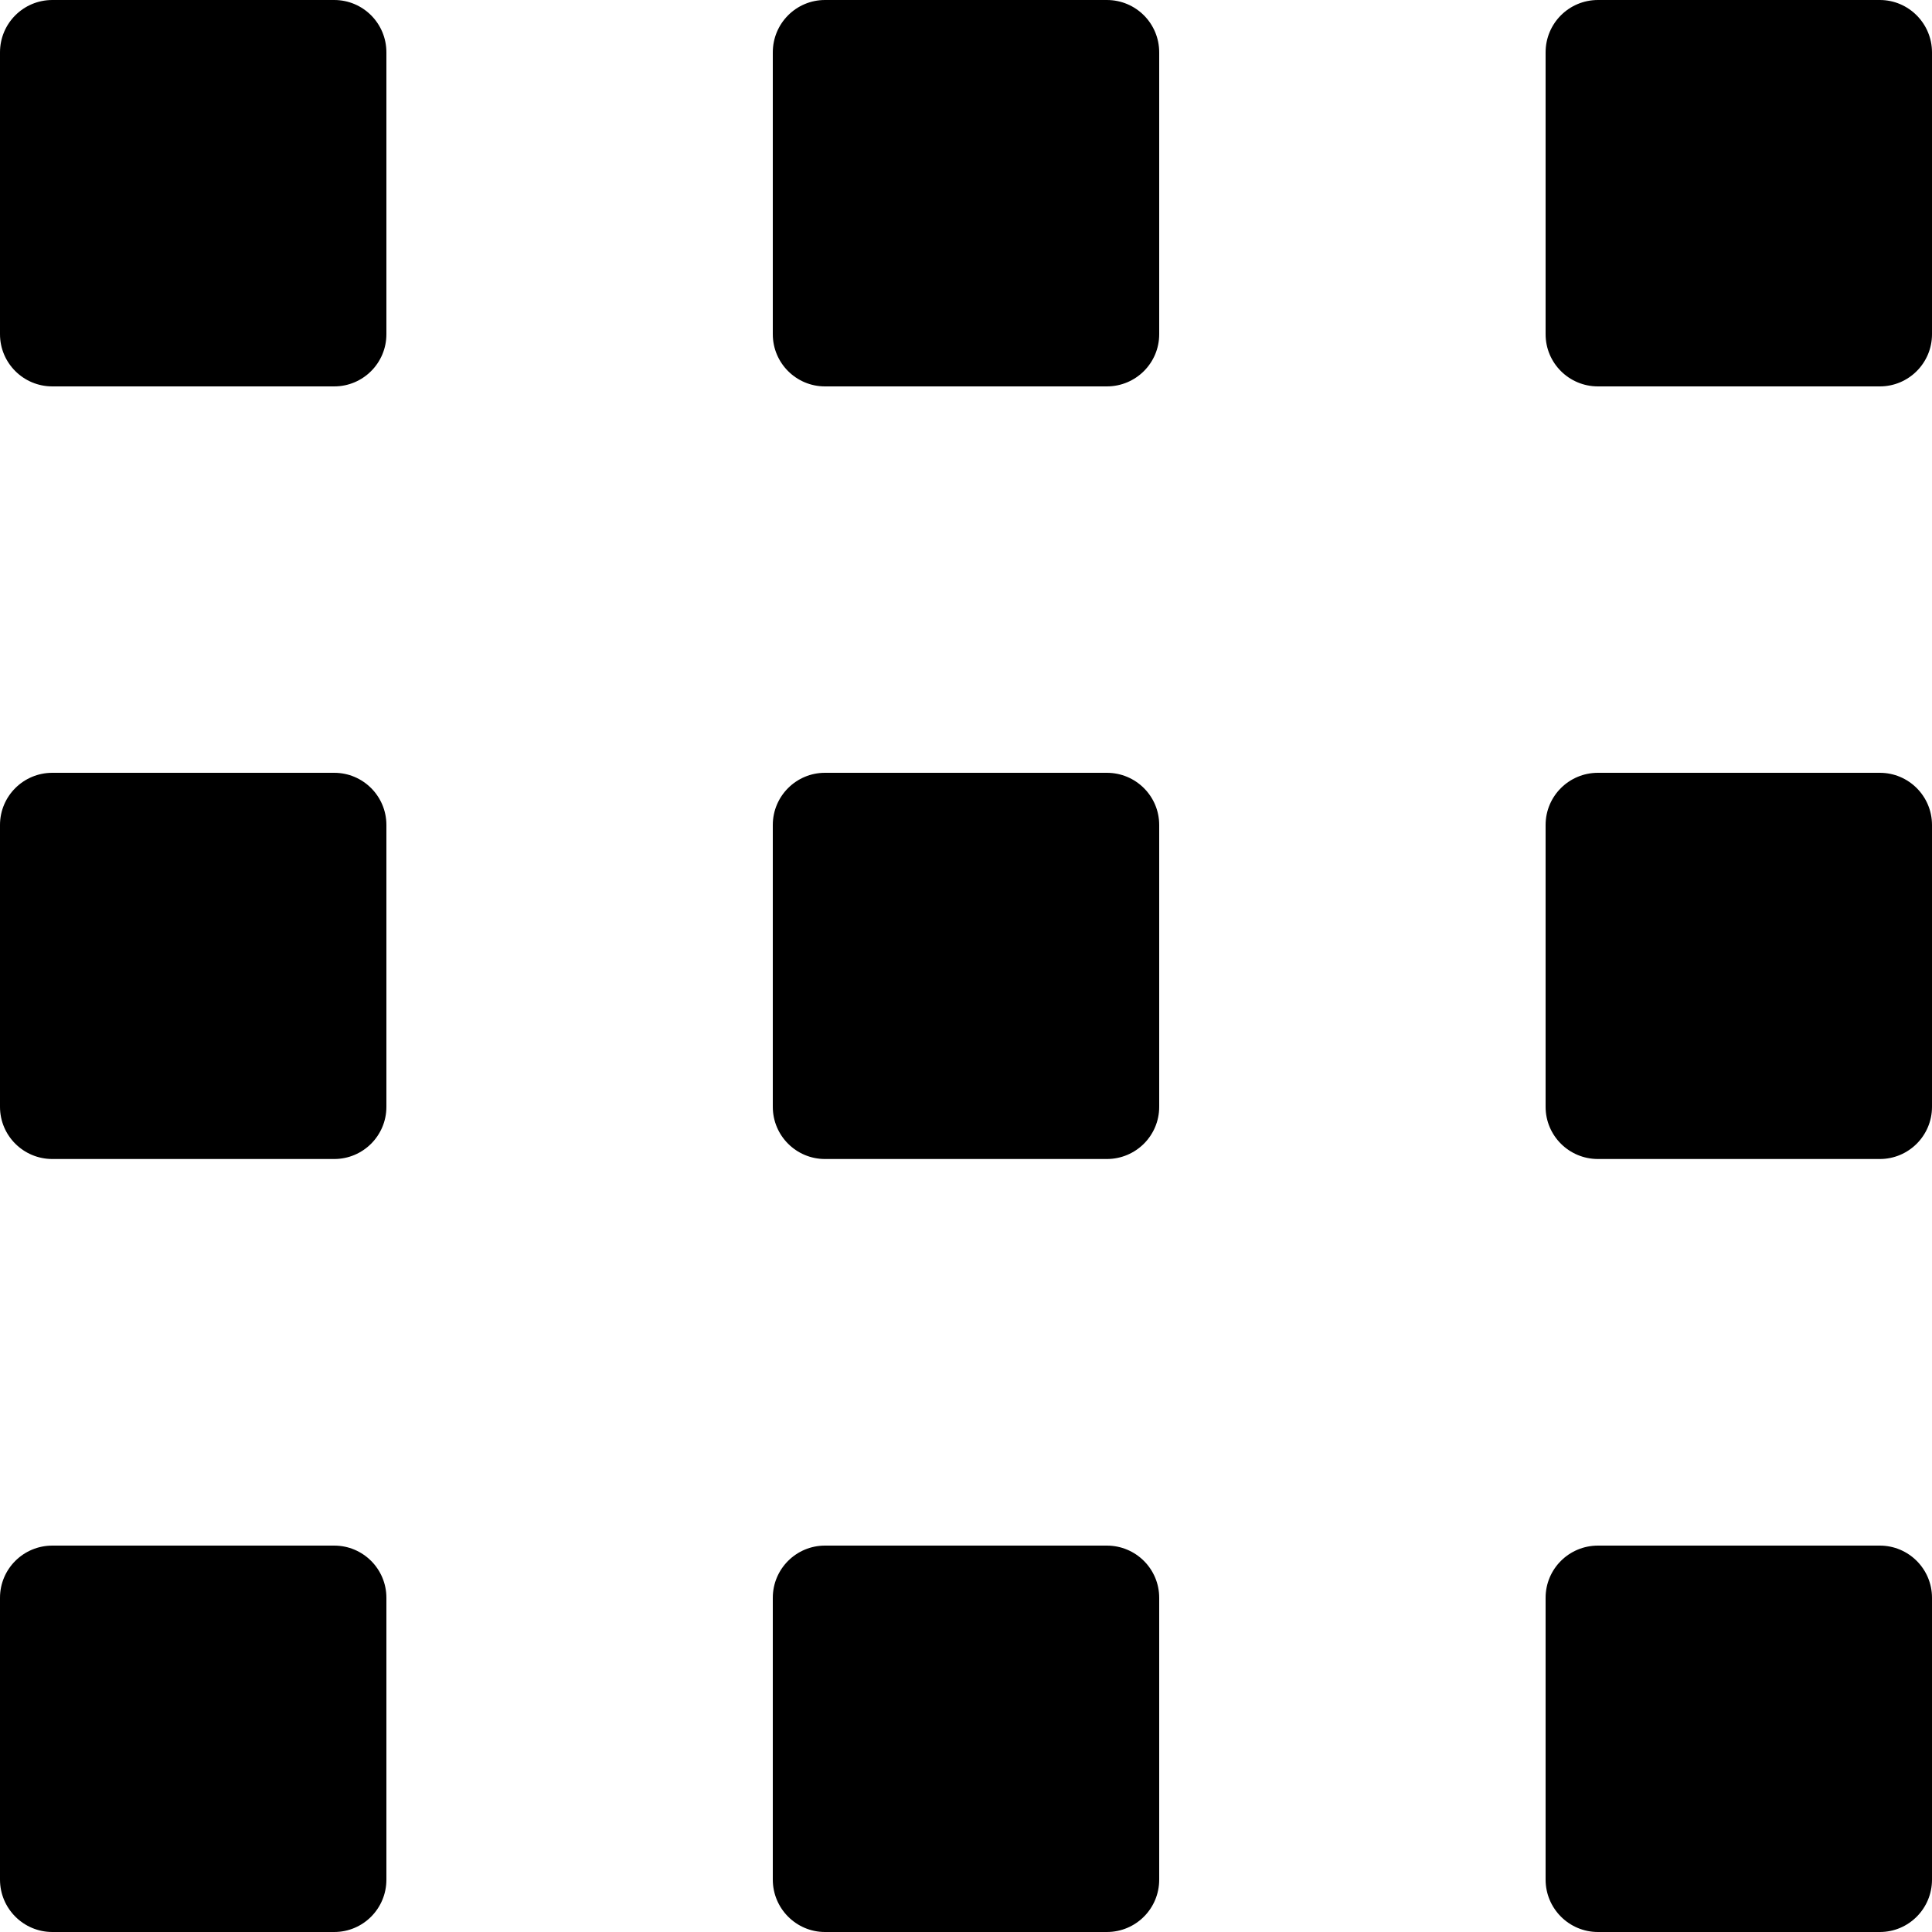
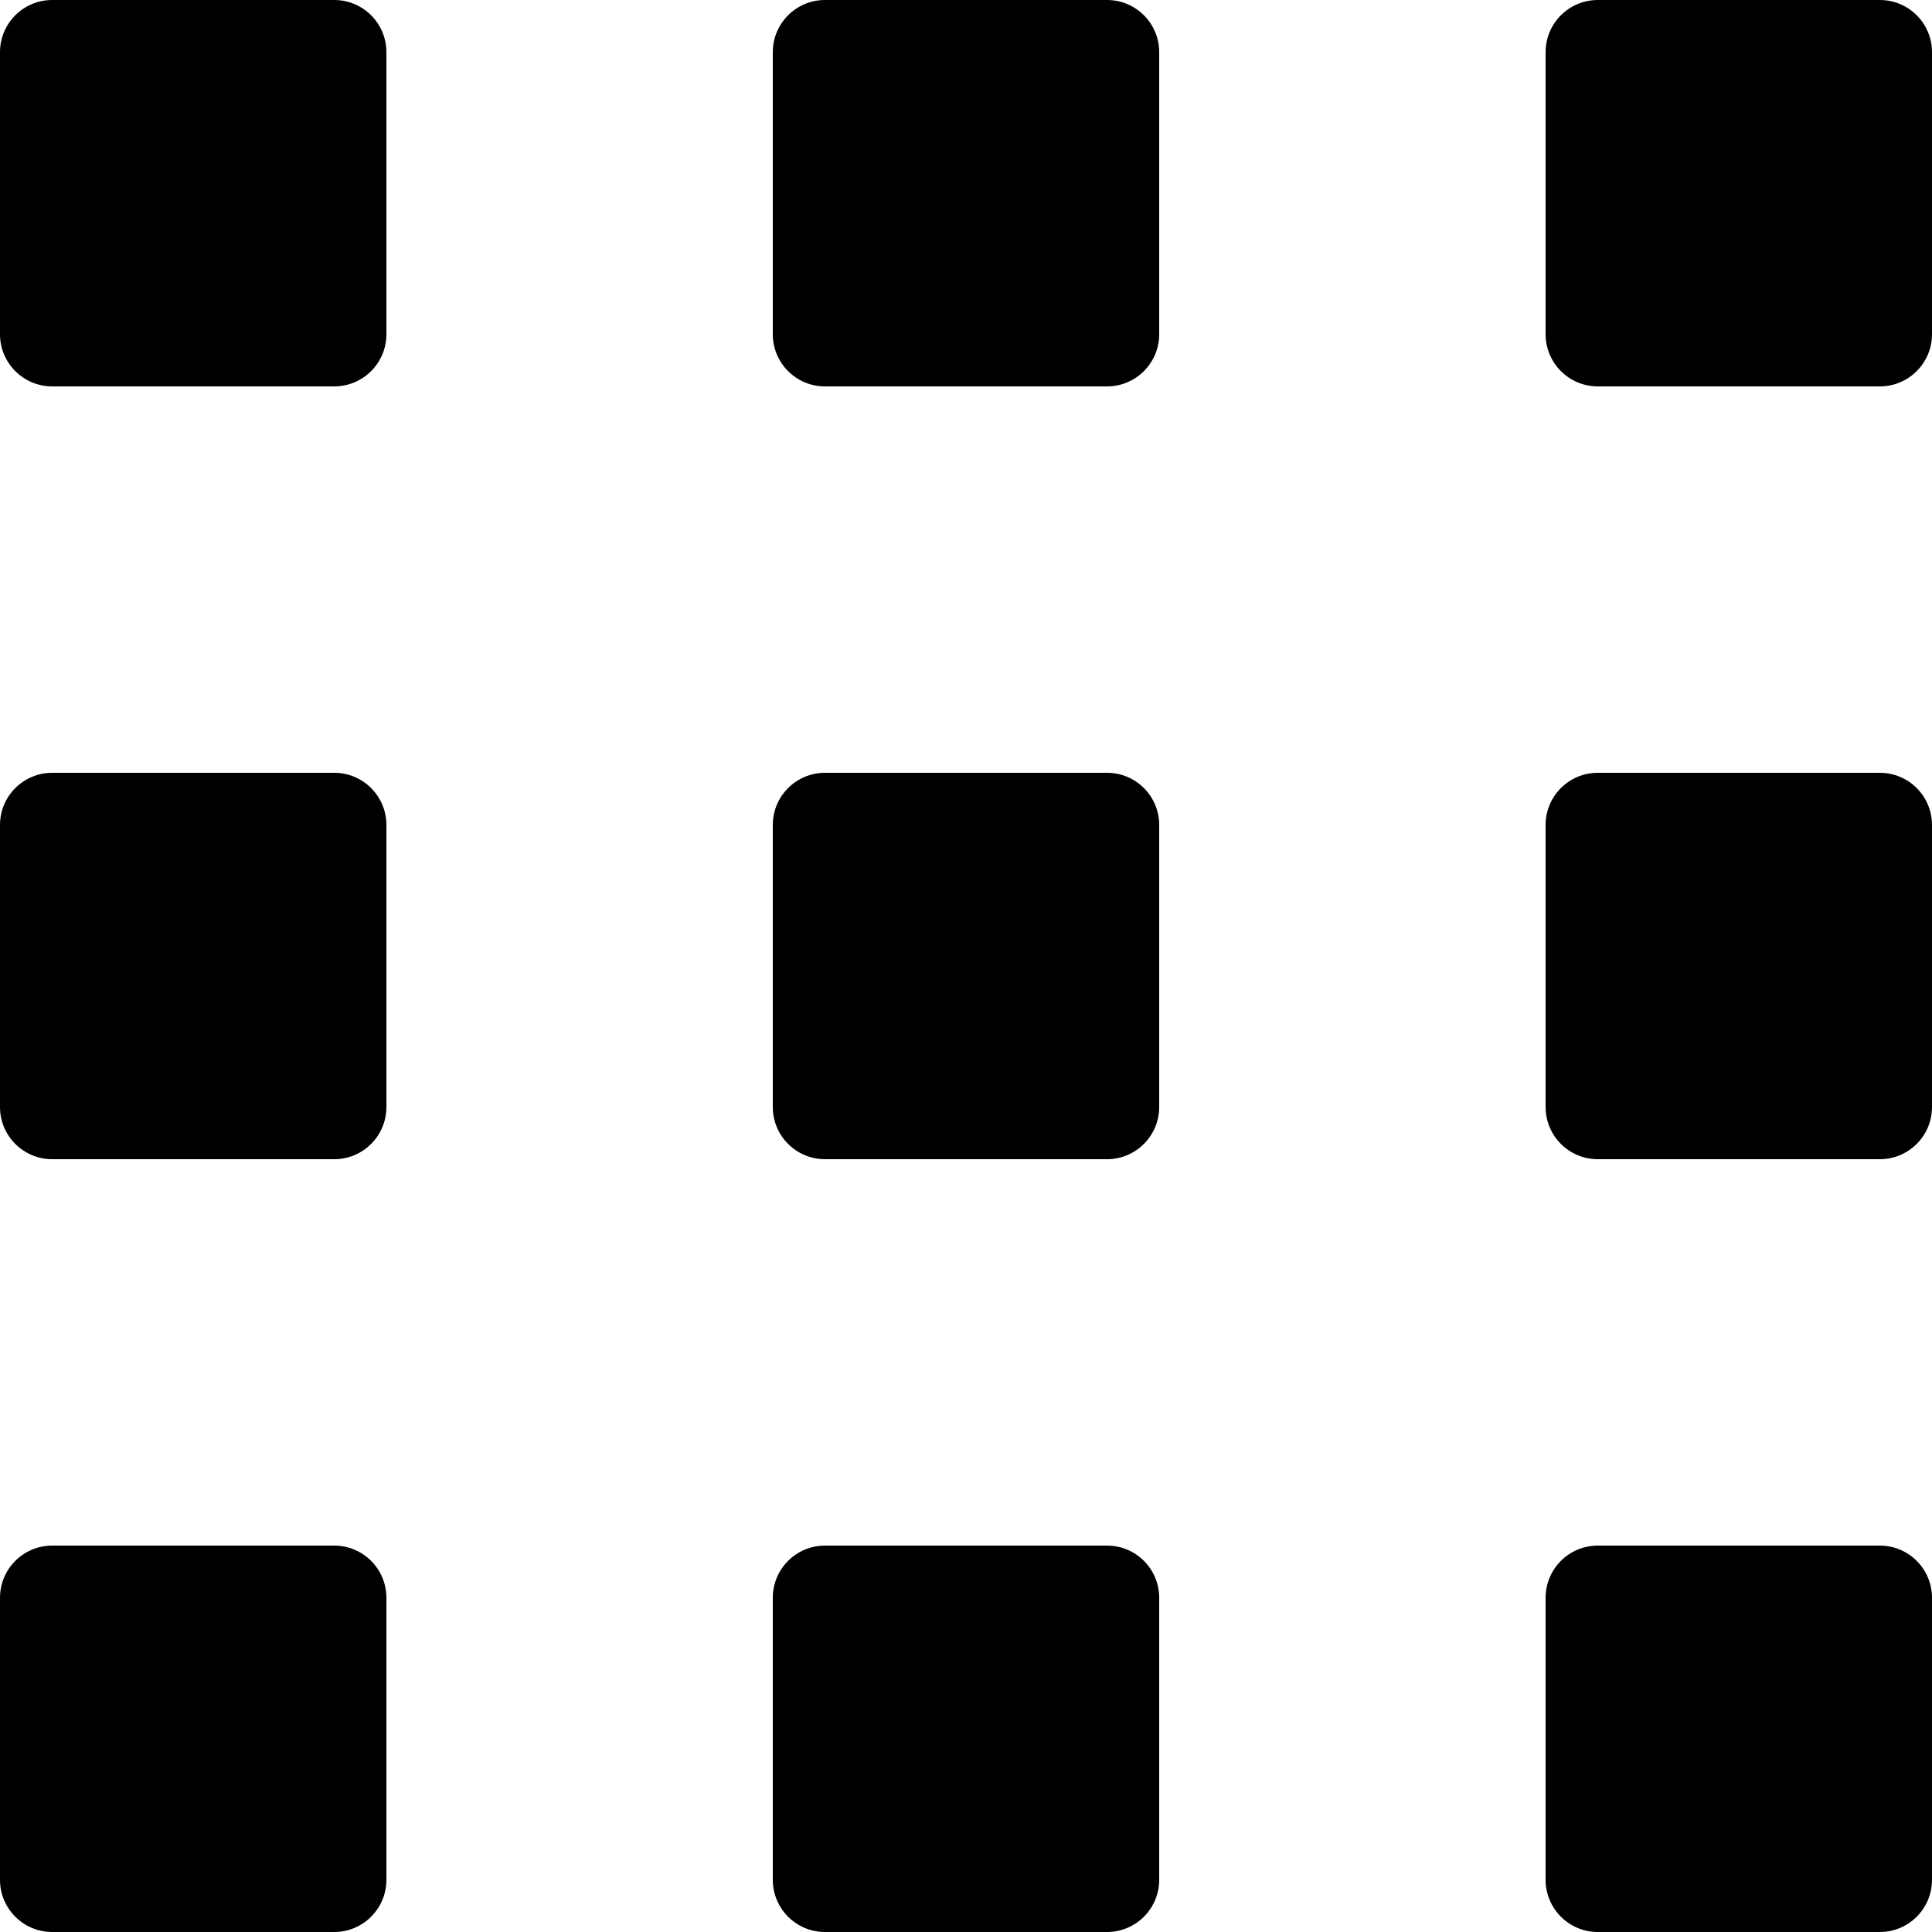
- <svg xmlns="http://www.w3.org/2000/svg" fill="none" height="10" viewBox="0 0 10 10" width="10">
-   <g fill="currentColor">
-     <path d="m1.73 0h-1.459c-.15 0-.271.121-.271.271v1.459c0 .149.121.27.271.27h1.459c.149 0 .27-.121.27-.27v-1.459c0-.15-.121-.271-.27-.271z" />
-     <path d="m5.729 0h-1.459c-.149 0-.27.121-.27.271v1.459c0 .149.121.27.27.27h1.459c.15 0 .271-.121.271-.27v-1.459c0-.15-.121-.271-.271-.271z" />
-     <path d="m9.73 0h-1.459c-.15 0-.271.121-.271.271v1.459c0 .149.121.27.271.27h1.459c.149 0 .27-.121.27-.27v-1.459c0-.149-.121-.271-.27-.271z" />
-     <path d="m1.73 4h-1.459c-.15 0-.271.121-.271.27v1.459c0 .149.121.27.271.27h1.459c.149 0 .27-.121.27-.27v-1.459c0-.149-.121-.27-.27-.27z" />
-     <path d="m5.729 4h-1.459c-.149 0-.27.121-.27.27v1.459c0 .149.121.27.27.27h1.459c.15 0 .271-.121.271-.27v-1.459c0-.149-.121-.27-.271-.27z" />
-     <path d="m9.73 4h-1.459c-.15 0-.271.121-.271.27v1.459c0 .149.121.27.271.27h1.459c.149 0 .27-.121.27-.27v-1.459c0-.149-.121-.27-.27-.27z" />
-     <path d="m1.73 8h-1.459c-.15 0-.271.121-.271.27v1.459c0 .149.121.271.271.271h1.459c.149 0 .27-.121.27-.271v-1.459c0-.149-.121-.27-.27-.27z" />
-     <path d="m5.729 8h-1.459c-.149 0-.27.121-.27.27v1.459c0 .149.121.271.27.271h1.459c.15 0 .271-.121.271-.271v-1.459c0-.149-.121-.27-.271-.27z" />
-     <path d="m9.73 8h-1.459c-.15 0-.271.121-.271.27v1.459c0 .149.121.271.271.271h1.459c.149 0 .27-.121.27-.271v-1.459c0-.149-.121-.27-.27-.27z" />
-   </g>
+ <svg xmlns="http://www.w3.org/2000/svg" fill="none" height="10" width="10">
+   <path d="M1.73 0H.27A.27.27 0 000 .27v1.46c0 .149.121.27.27.27h1.46A.27.27 0 002 1.73V.27A.27.27 0 001.73 0zm4 0H4.27A.27.27 0 004 .27v1.46c0 .149.121.27.27.27h1.46A.27.27 0 006 1.73V.27A.27.27 0 005.73 0zm4 0H8.27A.27.27 0 008 .27v1.46c0 .149.121.27.27.27h1.46a.27.27 0 00.27-.27V.27A.27.27 0 009.73 0zm-8 4H.27a.27.27 0 00-.27.27v1.46c0 .149.121.27.27.27h1.46A.27.27 0 002 5.73V4.27A.27.27 0 001.73 4zm4 0H4.27a.27.27 0 00-.27.27v1.46c0 .149.121.27.27.27h1.46A.27.27 0 006 5.73V4.27A.27.27 0 005.73 4zm4 0H8.27a.27.27 0 00-.27.27v1.46c0 .149.121.27.27.27h1.46a.27.27 0 00.27-.27V4.27A.27.27 0 009.73 4zm-8 4H.27a.27.27 0 00-.27.27v1.46c0 .149.121.27.27.27h1.46A.27.27 0 002 9.73V8.27A.27.27 0 001.73 8zm4 0H4.27a.27.27 0 00-.27.27v1.46c0 .149.121.27.27.27h1.46A.27.27 0 006 9.73V8.27A.27.27 0 005.73 8zm4 0H8.27a.27.27 0 00-.27.27v1.46c0 .149.121.27.27.27h1.46a.27.27 0 00.27-.27V8.27A.27.27 0 009.73 8z" fill="currentColor" />
</svg>
